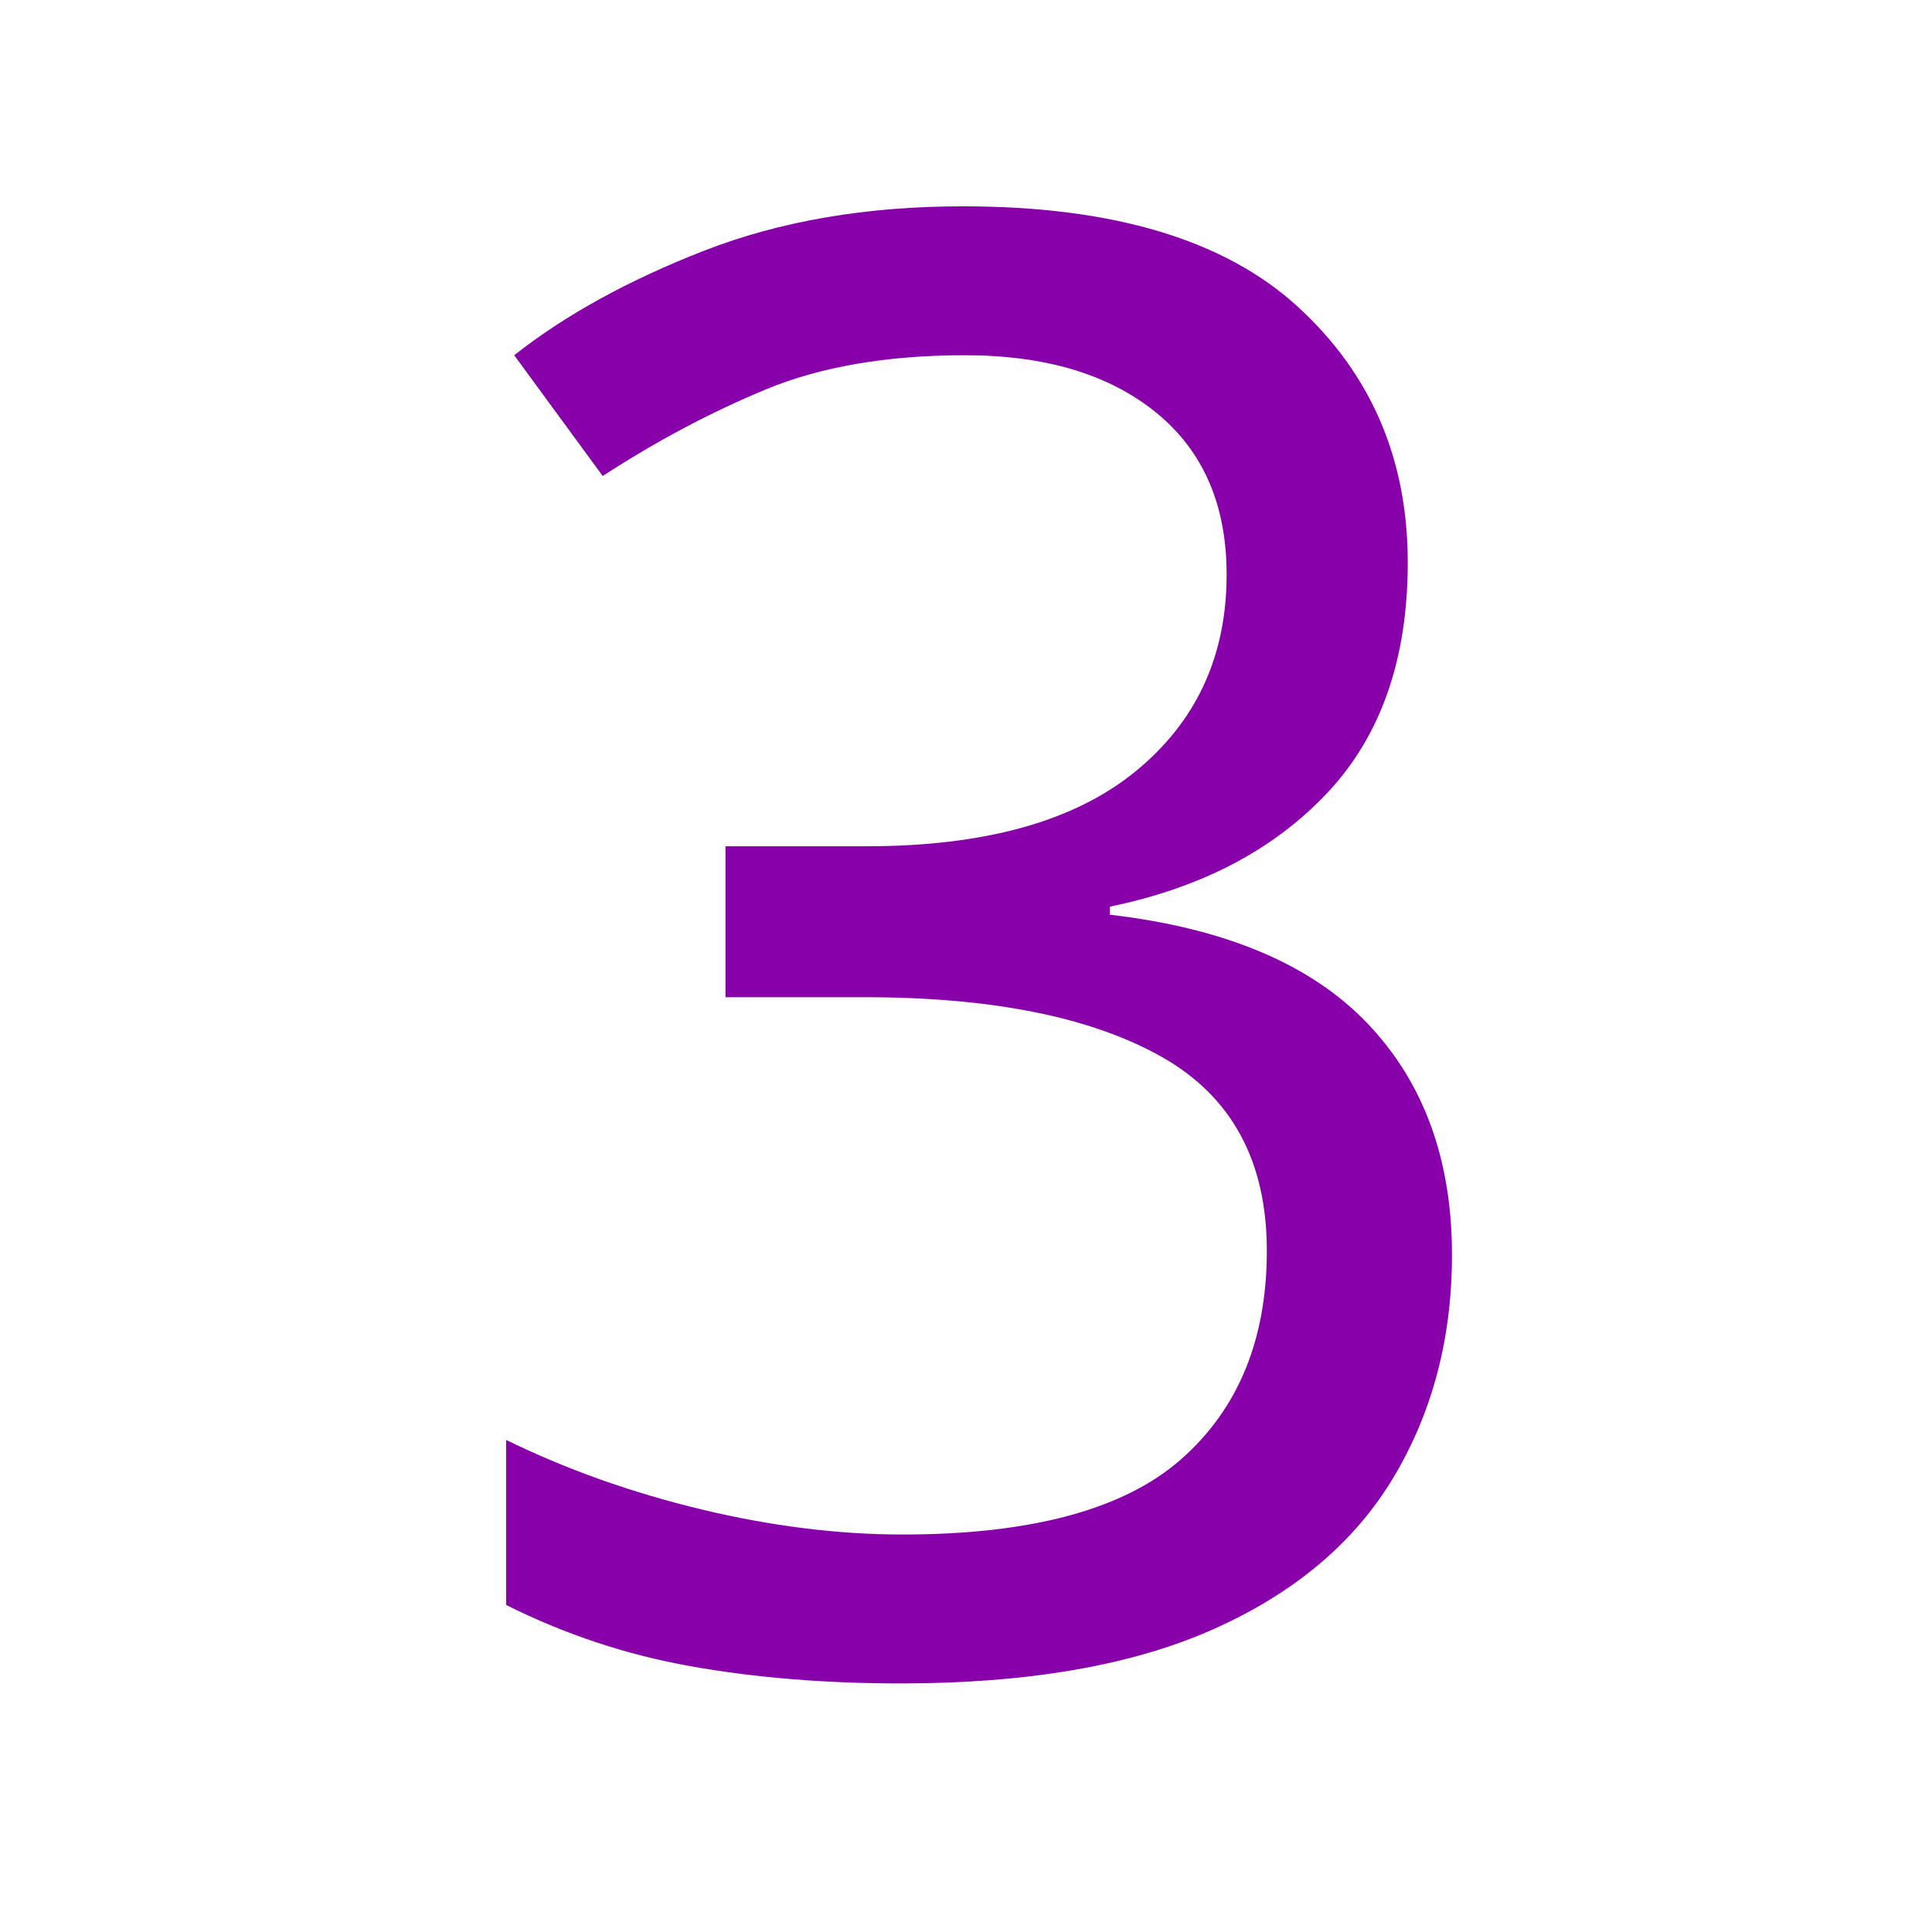
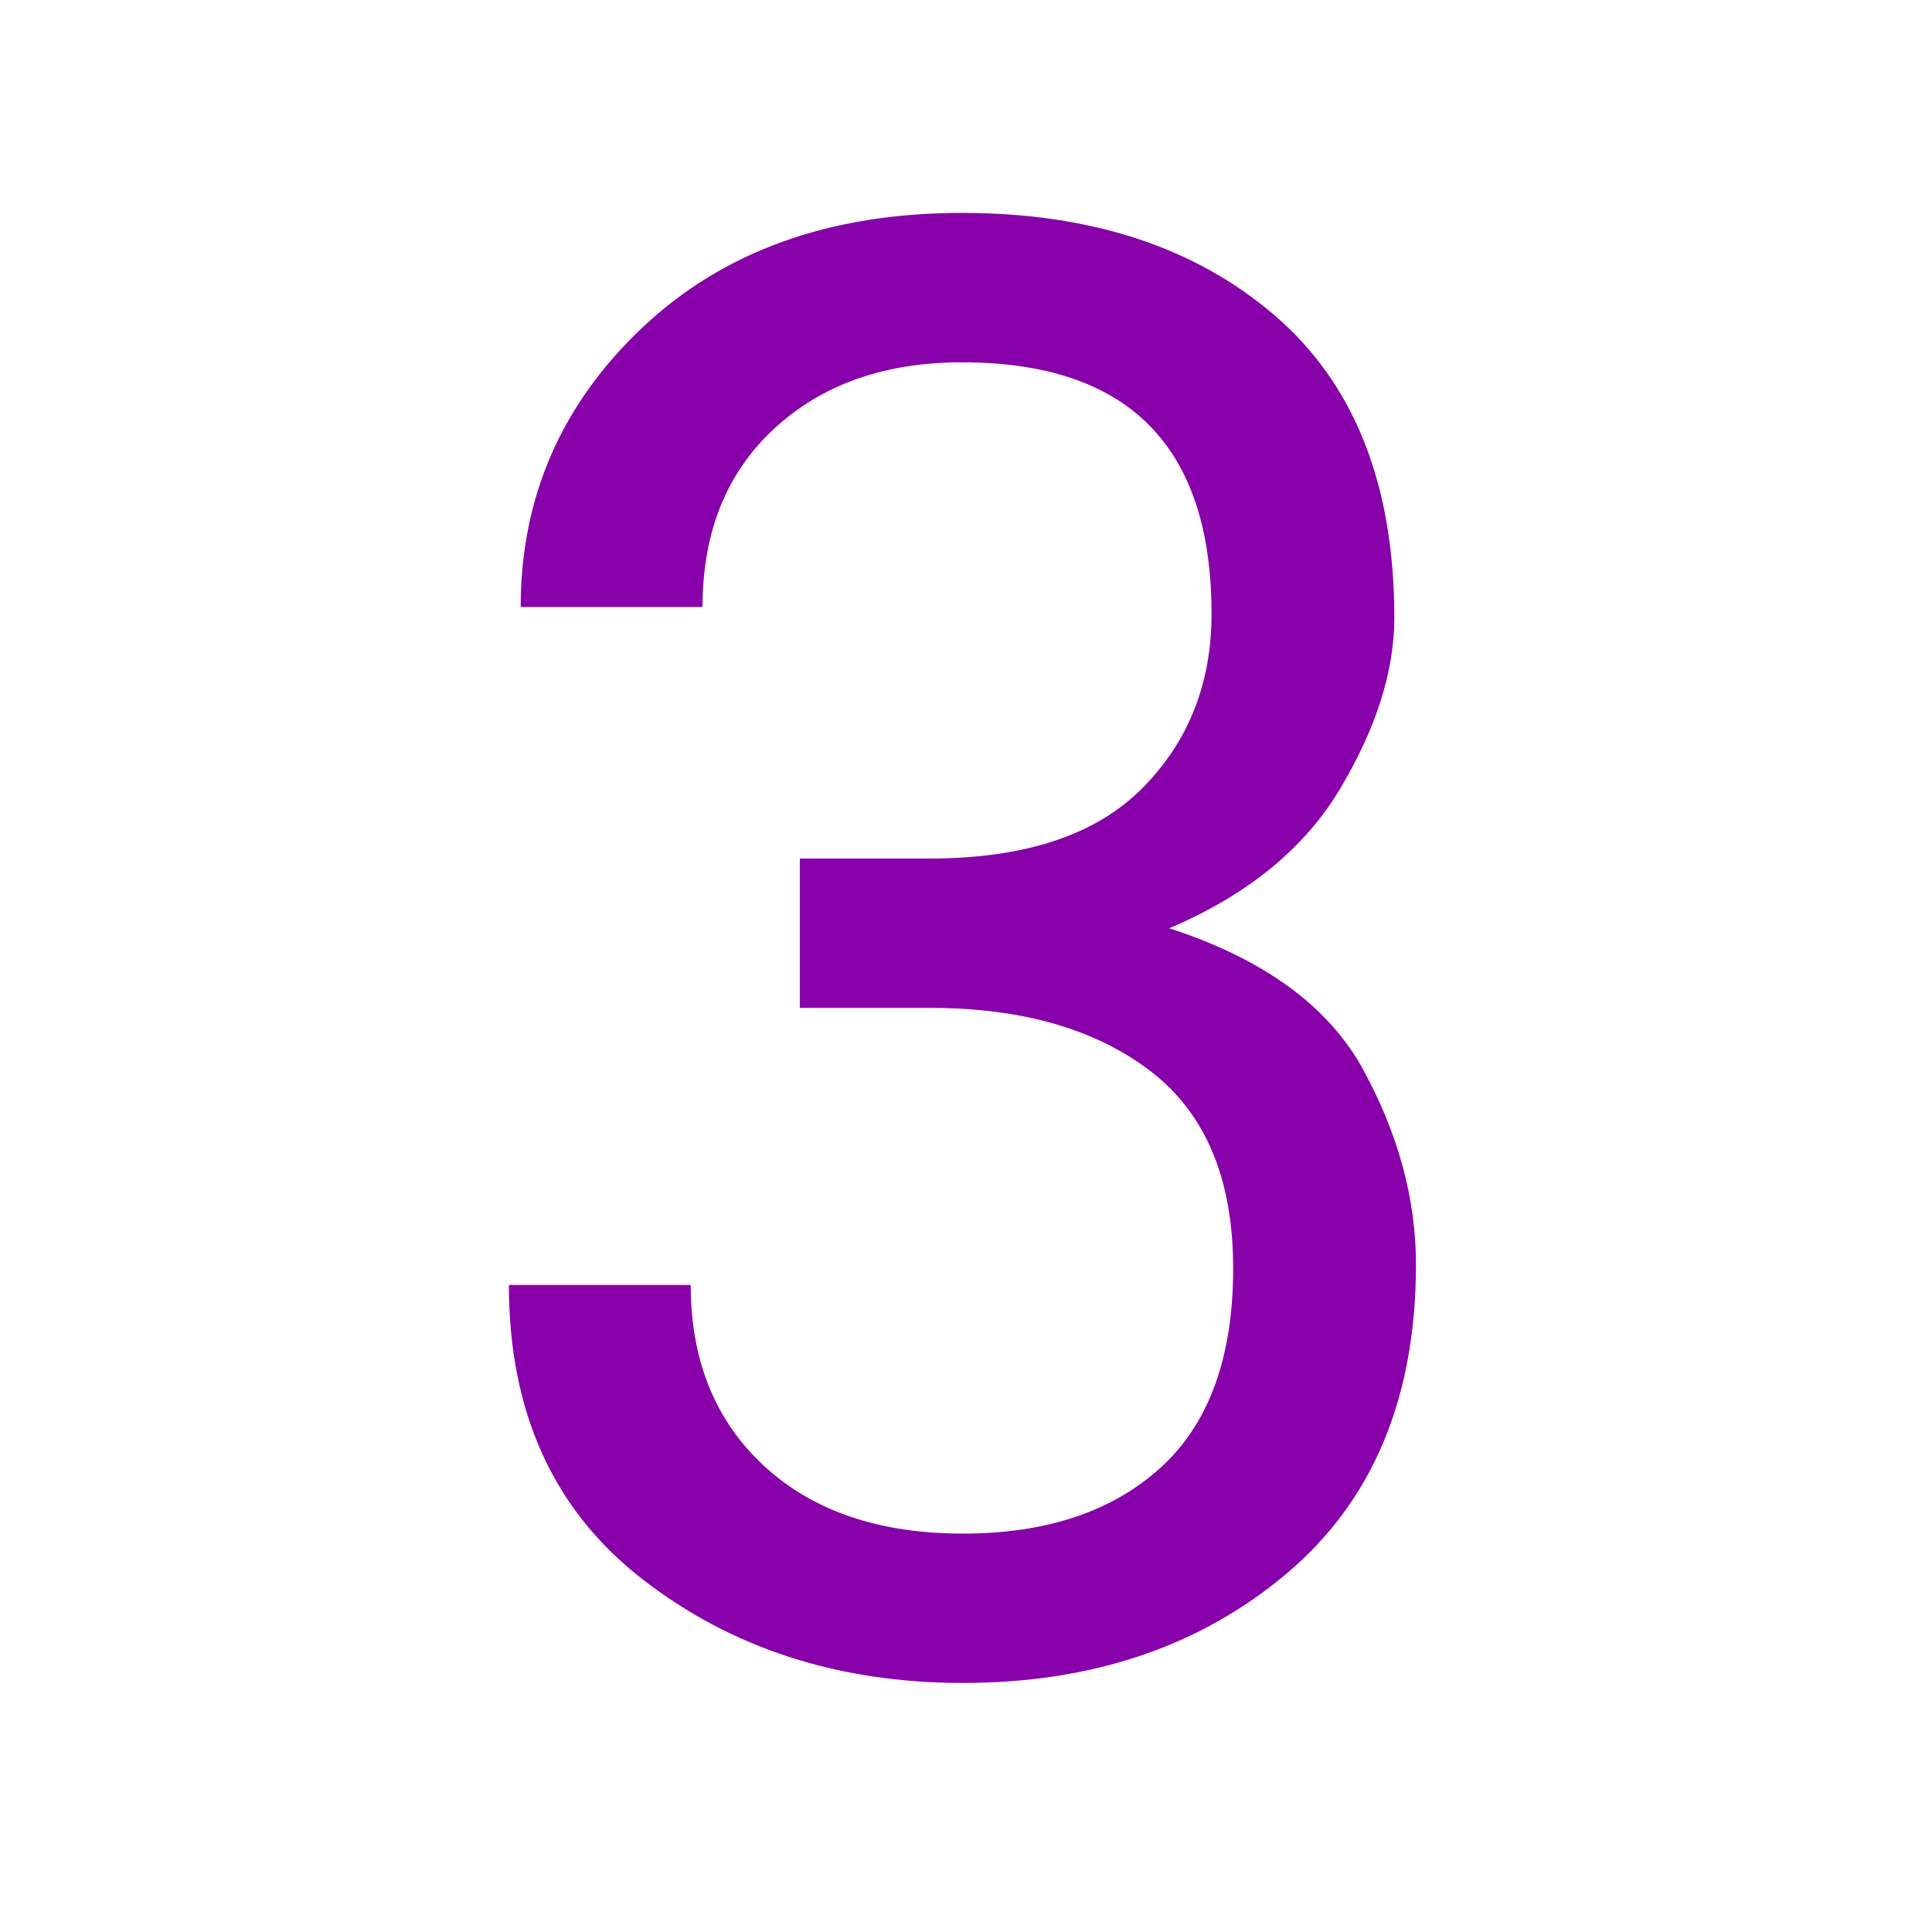
<svg xmlns="http://www.w3.org/2000/svg" width="512" height="512" viewBox="0 0 512 512" version="1.1" id="svg1">
  <defs id="defs1">
    <linearGradient id="swatch2">
      <stop style="stop-color:#4d4d4d;stop-opacity:0.317;" offset="0" id="stop2" />
    </linearGradient>
  </defs>
  <g id="layer1">
-     <text xml:space="preserve" style="font-style:normal;font-variant:normal;font-weight:normal;font-stretch:normal;font-size:192px;font-family:Ubuntu;-inkscape-font-specification:'Ubuntu, Normal';font-variant-ligatures:normal;font-variant-caps:normal;font-variant-numeric:normal;font-variant-east-asian:normal;text-align:start;writing-mode:lr-tb;direction:ltr;text-anchor:start;fill:#8800aa;stroke-width:40" x="110.133" y="440.8" id="text2">
-       <tspan id="tspan2" x="110.133" y="440.8" style="font-style:normal;font-variant:normal;font-weight:normal;font-stretch:normal;font-size:533.333px;font-family:Ubuntu;-inkscape-font-specification:'Ubuntu, Normal';font-variant-ligatures:normal;font-variant-caps:normal;font-variant-numeric:normal;font-variant-east-asian:normal;fill:#8800aa">3</tspan>
+     <text xml:space="preserve" style="font-style:normal;font-variant:normal;font-weight:normal;font-stretch:normal;font-size:192px;font-family:Roboto,Arial,Helvetica;-inkscape-font-specification:'Ubuntu, Normal';font-variant-ligatures:normal;font-variant-caps:normal;font-variant-numeric:normal;font-variant-east-asian:normal;text-align:start;writing-mode:lr-tb;direction:ltr;text-anchor:start;fill:#8800aa;stroke-width:40" x="110.133" y="440.8" id="text2">
+       <tspan id="tspan2" x="110.133" y="440.8" style="font-style:normal;font-variant:normal;font-weight:normal;font-stretch:normal;font-size:533.333px;font-family:Roboto,Arial,Helvetica;-inkscape-font-specification:'Ubuntu, Normal';font-variant-ligatures:normal;font-variant-caps:normal;font-variant-numeric:normal;font-variant-east-asian:normal;fill:#8800aa">3</tspan>
    </text>
  </g>
</svg>
